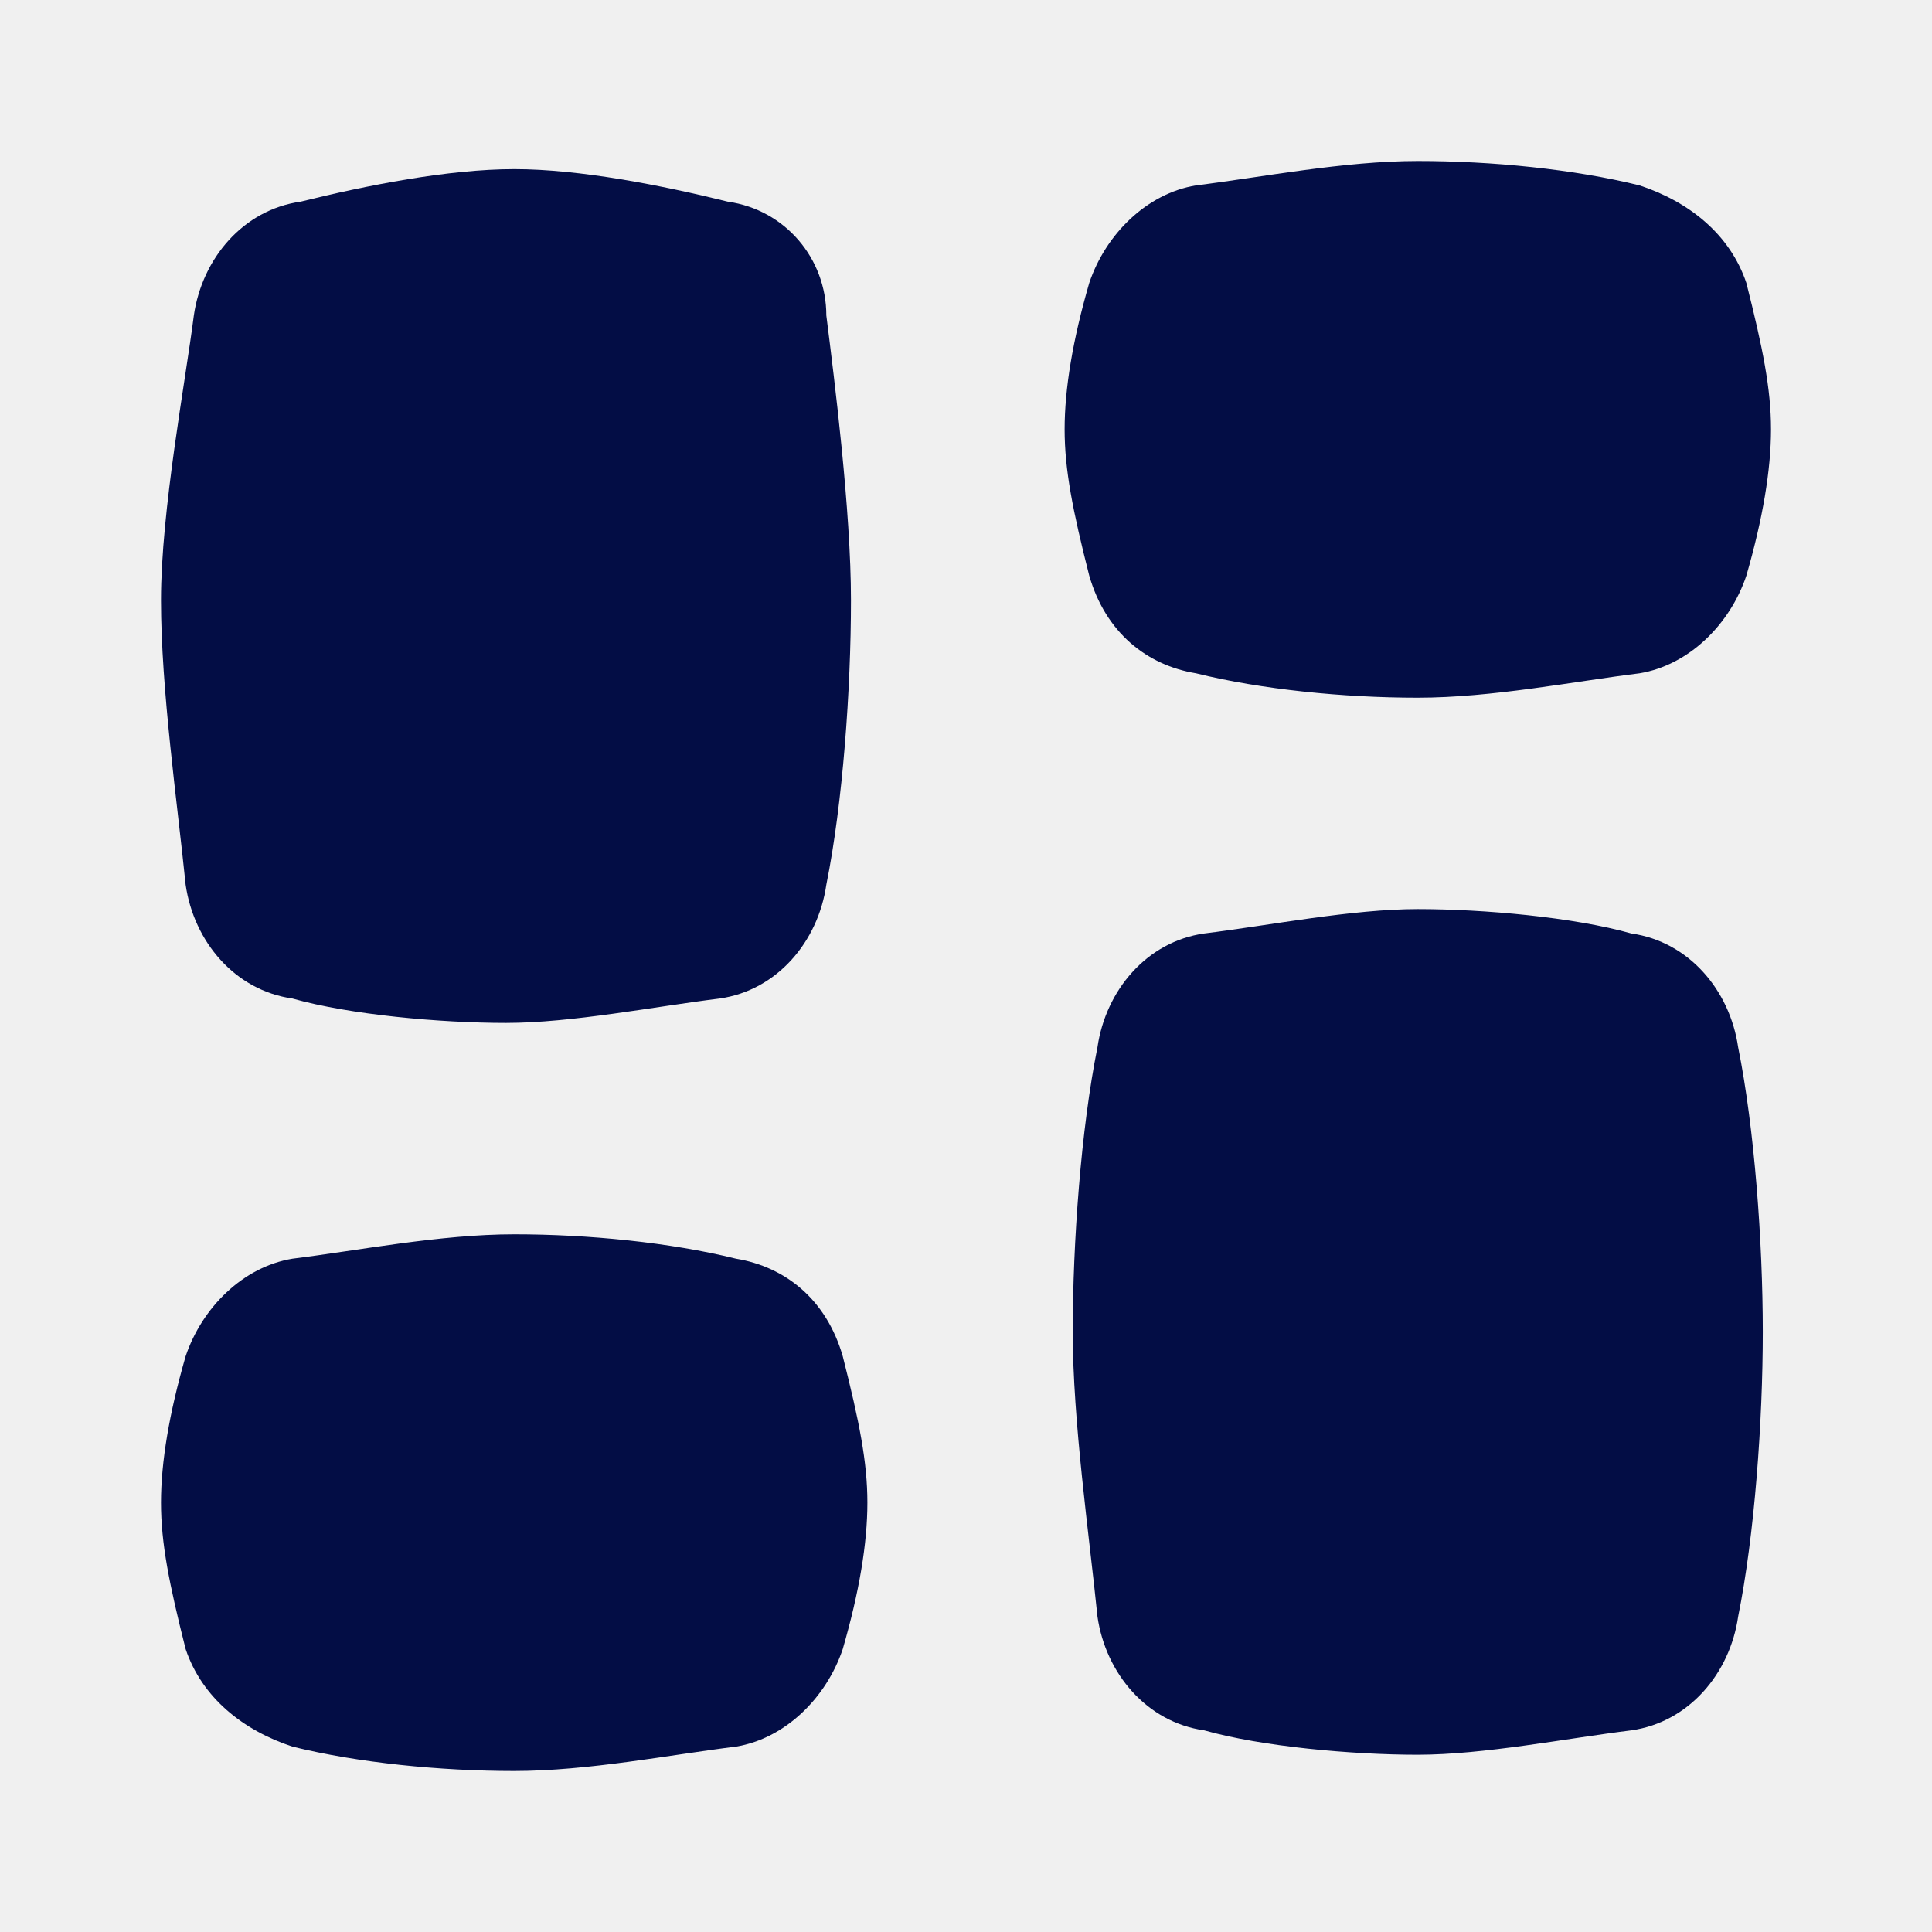
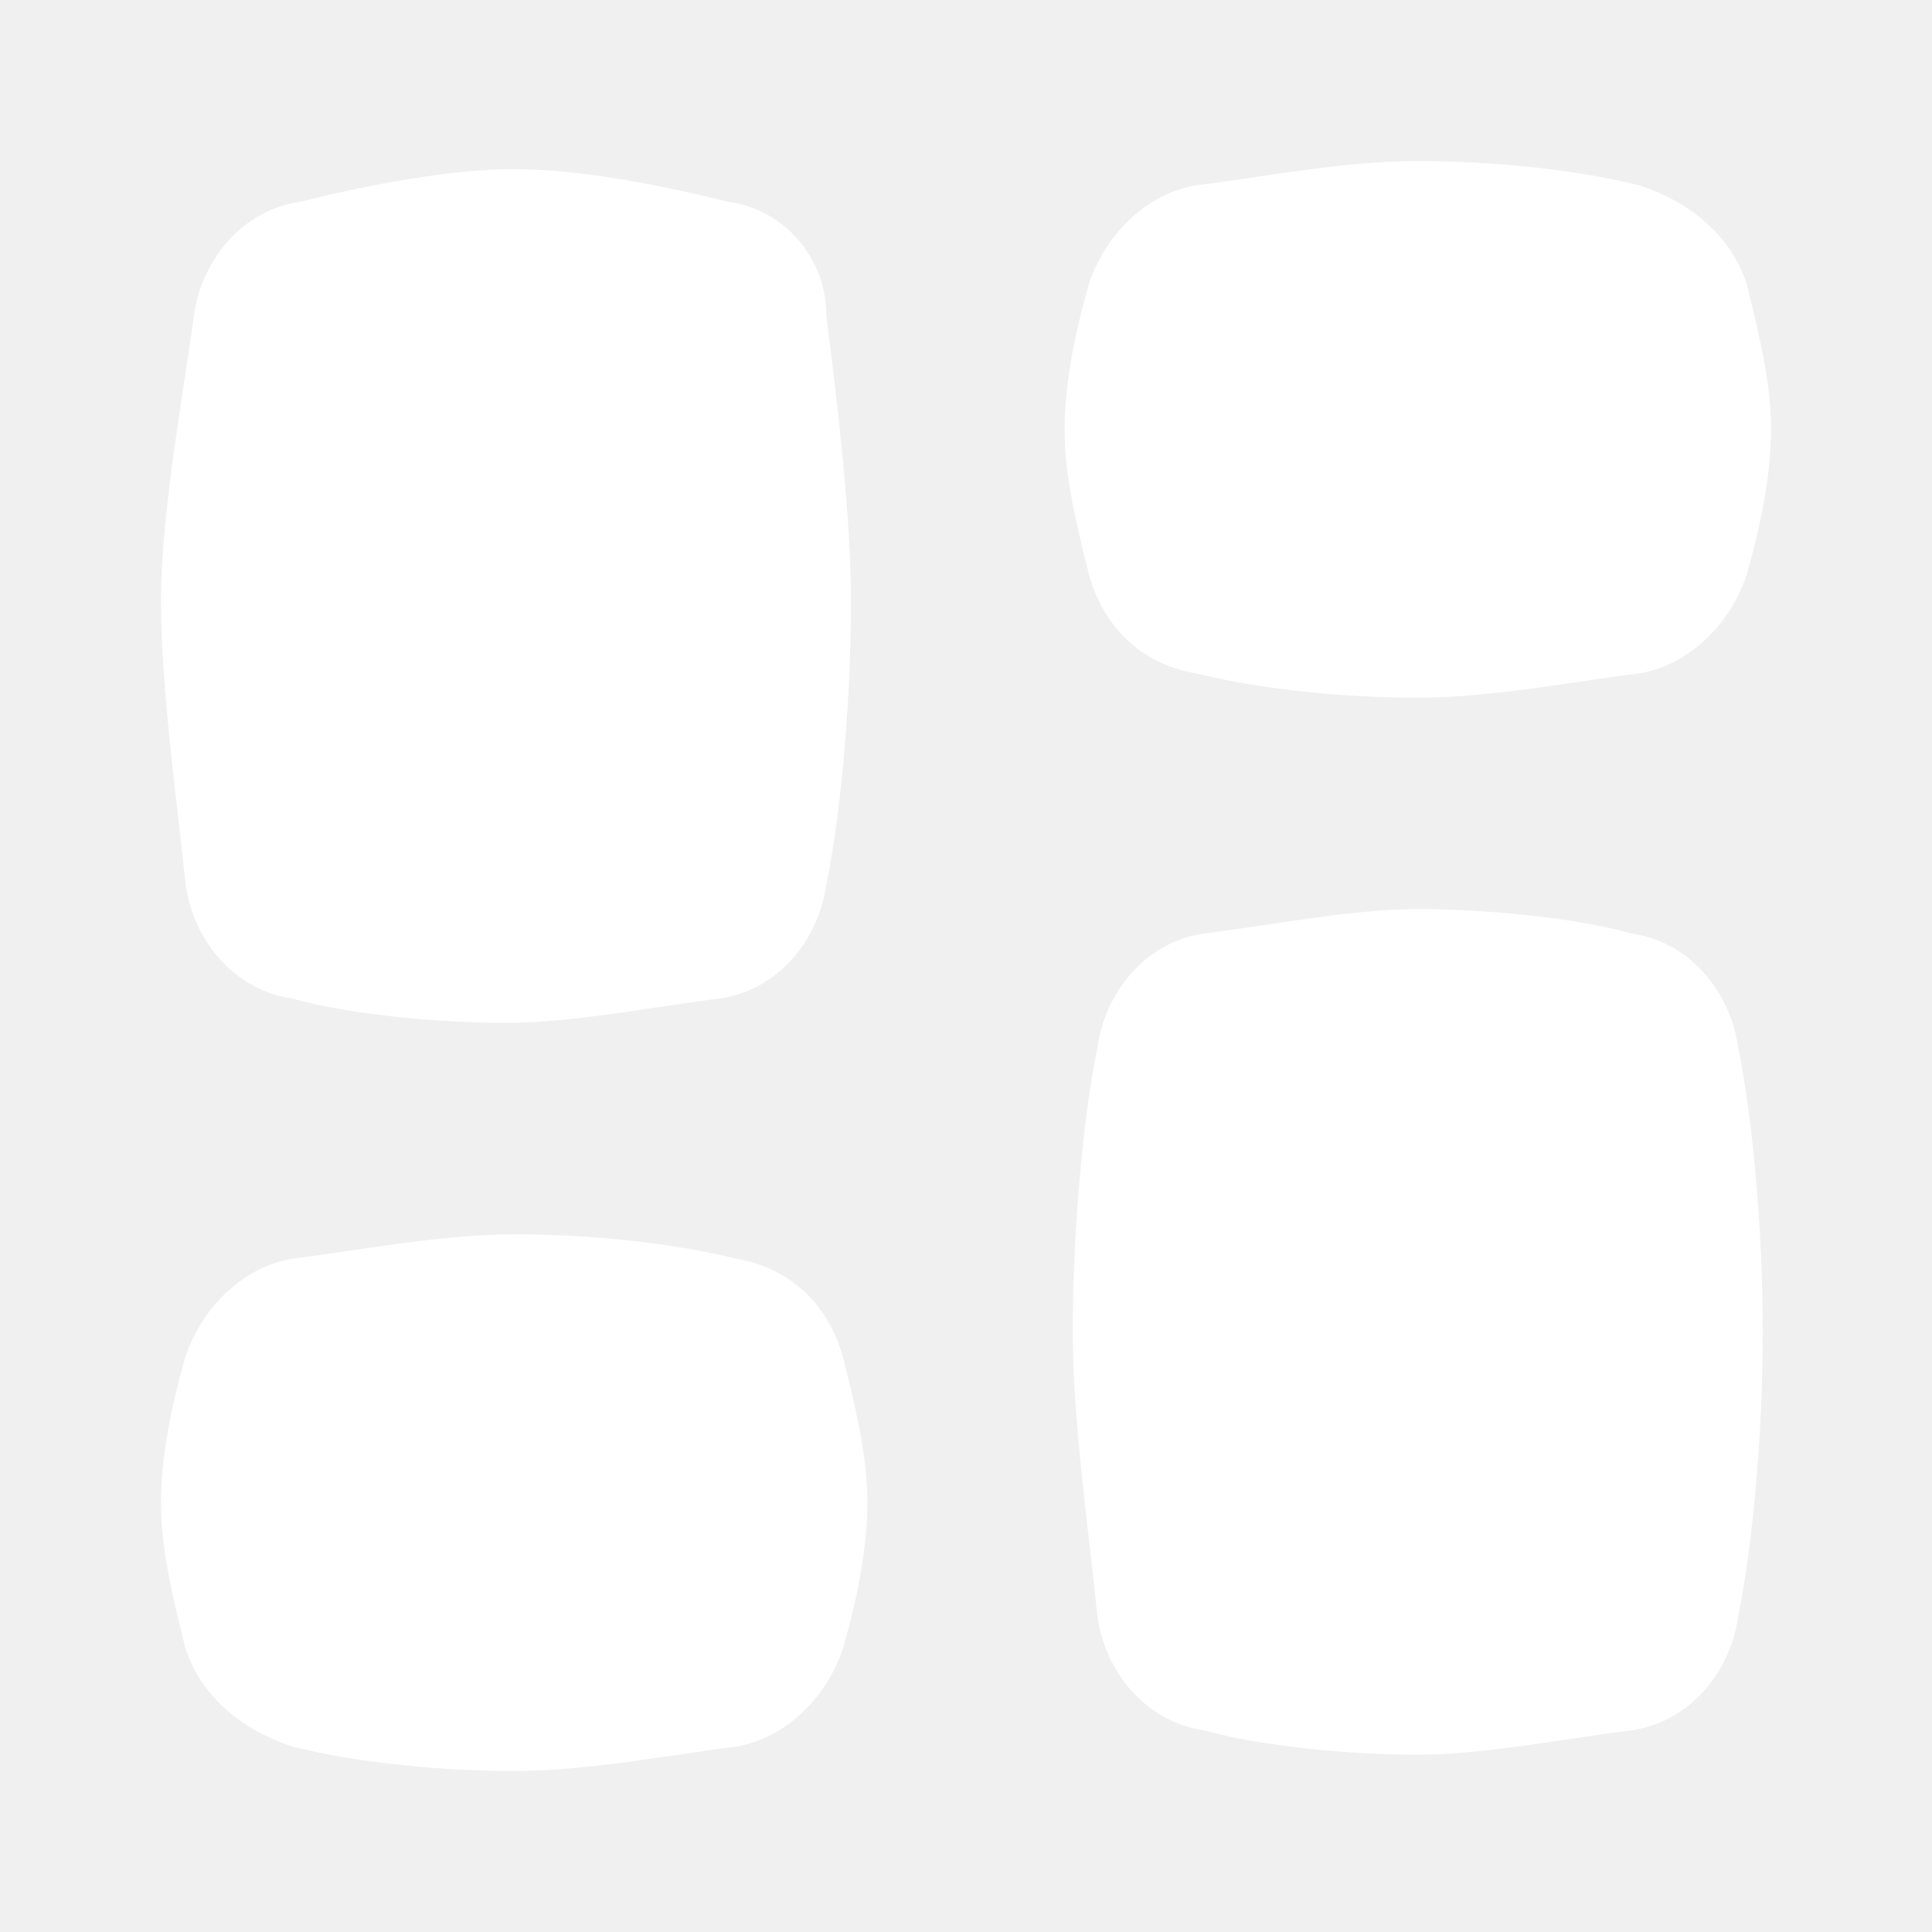
- <svg xmlns="http://www.w3.org/2000/svg" width="800px" height="800px" viewBox="0 0 24 24" fill="none">
-   <path d="M9.041 2.505C8.224 2.303 7.204 2.101 6.388 2.101C5.571 2.101 4.551 2.303 3.735 2.505C3.02 2.606 2.51 3.212 2.408 3.919C2.306 4.727 2 6.343 2 7.455C2 8.566 2.204 9.98 2.306 10.99C2.408 11.697 2.918 12.303 3.633 12.404C4.347 12.606 5.469 12.707 6.286 12.707C7.102 12.707 8.122 12.505 8.939 12.404C9.653 12.303 10.163 11.697 10.265 10.99C10.469 9.98 10.571 8.566 10.571 7.455C10.571 6.343 10.367 4.727 10.265 3.919C10.265 3.212 9.755 2.606 9.041 2.505Z" fill="#030D45" />
-   <path d="M20.265 11.596C19.551 11.394 18.429 11.293 17.612 11.293C16.796 11.293 15.775 11.495 14.959 11.596C14.245 11.697 13.735 12.303 13.633 13.01C13.429 14.02 13.326 15.434 13.326 16.545C13.326 17.656 13.531 19.071 13.633 20.081C13.735 20.788 14.245 21.394 14.959 21.495C15.674 21.697 16.796 21.798 17.612 21.798C18.429 21.798 19.449 21.596 20.265 21.495C20.98 21.394 21.49 20.788 21.592 20.081C21.796 19.071 21.898 17.656 21.898 16.545C21.898 15.434 21.796 14.02 21.592 13.01C21.49 12.303 20.98 11.697 20.265 11.596Z" fill="#030D45" />
-   <path d="M9.143 15.636C8.327 15.434 7.306 15.333 6.388 15.333C5.469 15.333 4.449 15.535 3.633 15.636C3.02 15.737 2.51 16.242 2.306 16.848C2.102 17.555 2 18.162 2 18.666C2 19.172 2.102 19.677 2.306 20.485C2.51 21.091 3.02 21.495 3.633 21.697C4.449 21.899 5.469 22 6.388 22C7.306 22 8.327 21.798 9.143 21.697C9.755 21.596 10.265 21.091 10.469 20.485C10.674 19.778 10.775 19.172 10.775 18.666C10.775 18.162 10.674 17.656 10.469 16.848C10.265 16.141 9.755 15.737 9.143 15.636Z" fill="#030D45" />
-   <path d="M14.857 8.364C15.674 8.566 16.694 8.667 17.612 8.667C18.531 8.667 19.551 8.465 20.367 8.364C20.98 8.263 21.49 7.757 21.694 7.151C21.898 6.444 22 5.838 22 5.333C22 4.828 21.898 4.323 21.694 3.515C21.49 2.909 20.98 2.505 20.367 2.303C19.551 2.101 18.531 2 17.612 2C16.694 2 15.674 2.202 14.857 2.303C14.245 2.404 13.735 2.909 13.531 3.515C13.326 4.222 13.225 4.828 13.225 5.333C13.225 5.838 13.326 6.343 13.531 7.151C13.735 7.858 14.245 8.263 14.857 8.364Z" fill="#030D45" />
+ <svg xmlns="http://www.w3.org/2000/svg" width="800px" height="800px" viewBox="0 0 24 24" fill="none" color="white">
+   <path d="M9.041 2.505C8.224 2.303 7.204 2.101 6.388 2.101C5.571 2.101 4.551 2.303 3.735 2.505C3.02 2.606 2.51 3.212 2.408 3.919C2.306 4.727 2 6.343 2 7.455C2 8.566 2.204 9.98 2.306 10.99C2.408 11.697 2.918 12.303 3.633 12.404C4.347 12.606 5.469 12.707 6.286 12.707C7.102 12.707 8.122 12.505 8.939 12.404C9.653 12.303 10.163 11.697 10.265 10.99C10.469 9.98 10.571 8.566 10.571 7.455C10.571 6.343 10.367 4.727 10.265 3.919C10.265 3.212 9.755 2.606 9.041 2.505Z" fill="white" />
+   <path d="M20.265 11.596C19.551 11.394 18.429 11.293 17.612 11.293C16.796 11.293 15.775 11.495 14.959 11.596C14.245 11.697 13.735 12.303 13.633 13.01C13.429 14.02 13.326 15.434 13.326 16.545C13.326 17.656 13.531 19.071 13.633 20.081C13.735 20.788 14.245 21.394 14.959 21.495C15.674 21.697 16.796 21.798 17.612 21.798C18.429 21.798 19.449 21.596 20.265 21.495C20.98 21.394 21.49 20.788 21.592 20.081C21.796 19.071 21.898 17.656 21.898 16.545C21.898 15.434 21.796 14.02 21.592 13.01C21.49 12.303 20.98 11.697 20.265 11.596Z" fill="white" />
+   <path d="M9.143 15.636C8.327 15.434 7.306 15.333 6.388 15.333C5.469 15.333 4.449 15.535 3.633 15.636C3.02 15.737 2.51 16.242 2.306 16.848C2.102 17.555 2 18.162 2 18.666C2 19.172 2.102 19.677 2.306 20.485C2.51 21.091 3.02 21.495 3.633 21.697C4.449 21.899 5.469 22 6.388 22C7.306 22 8.327 21.798 9.143 21.697C9.755 21.596 10.265 21.091 10.469 20.485C10.674 19.778 10.775 19.172 10.775 18.666C10.775 18.162 10.674 17.656 10.469 16.848C10.265 16.141 9.755 15.737 9.143 15.636Z" fill="white" />
+   <path d="M14.857 8.364C15.674 8.566 16.694 8.667 17.612 8.667C18.531 8.667 19.551 8.465 20.367 8.364C20.98 8.263 21.49 7.757 21.694 7.151C21.898 6.444 22 5.838 22 5.333C22 4.828 21.898 4.323 21.694 3.515C21.49 2.909 20.98 2.505 20.367 2.303C19.551 2.101 18.531 2 17.612 2C16.694 2 15.674 2.202 14.857 2.303C14.245 2.404 13.735 2.909 13.531 3.515C13.326 4.222 13.225 4.828 13.225 5.333C13.225 5.838 13.326 6.343 13.531 7.151C13.735 7.858 14.245 8.263 14.857 8.364Z" fill="white" />
</svg>
